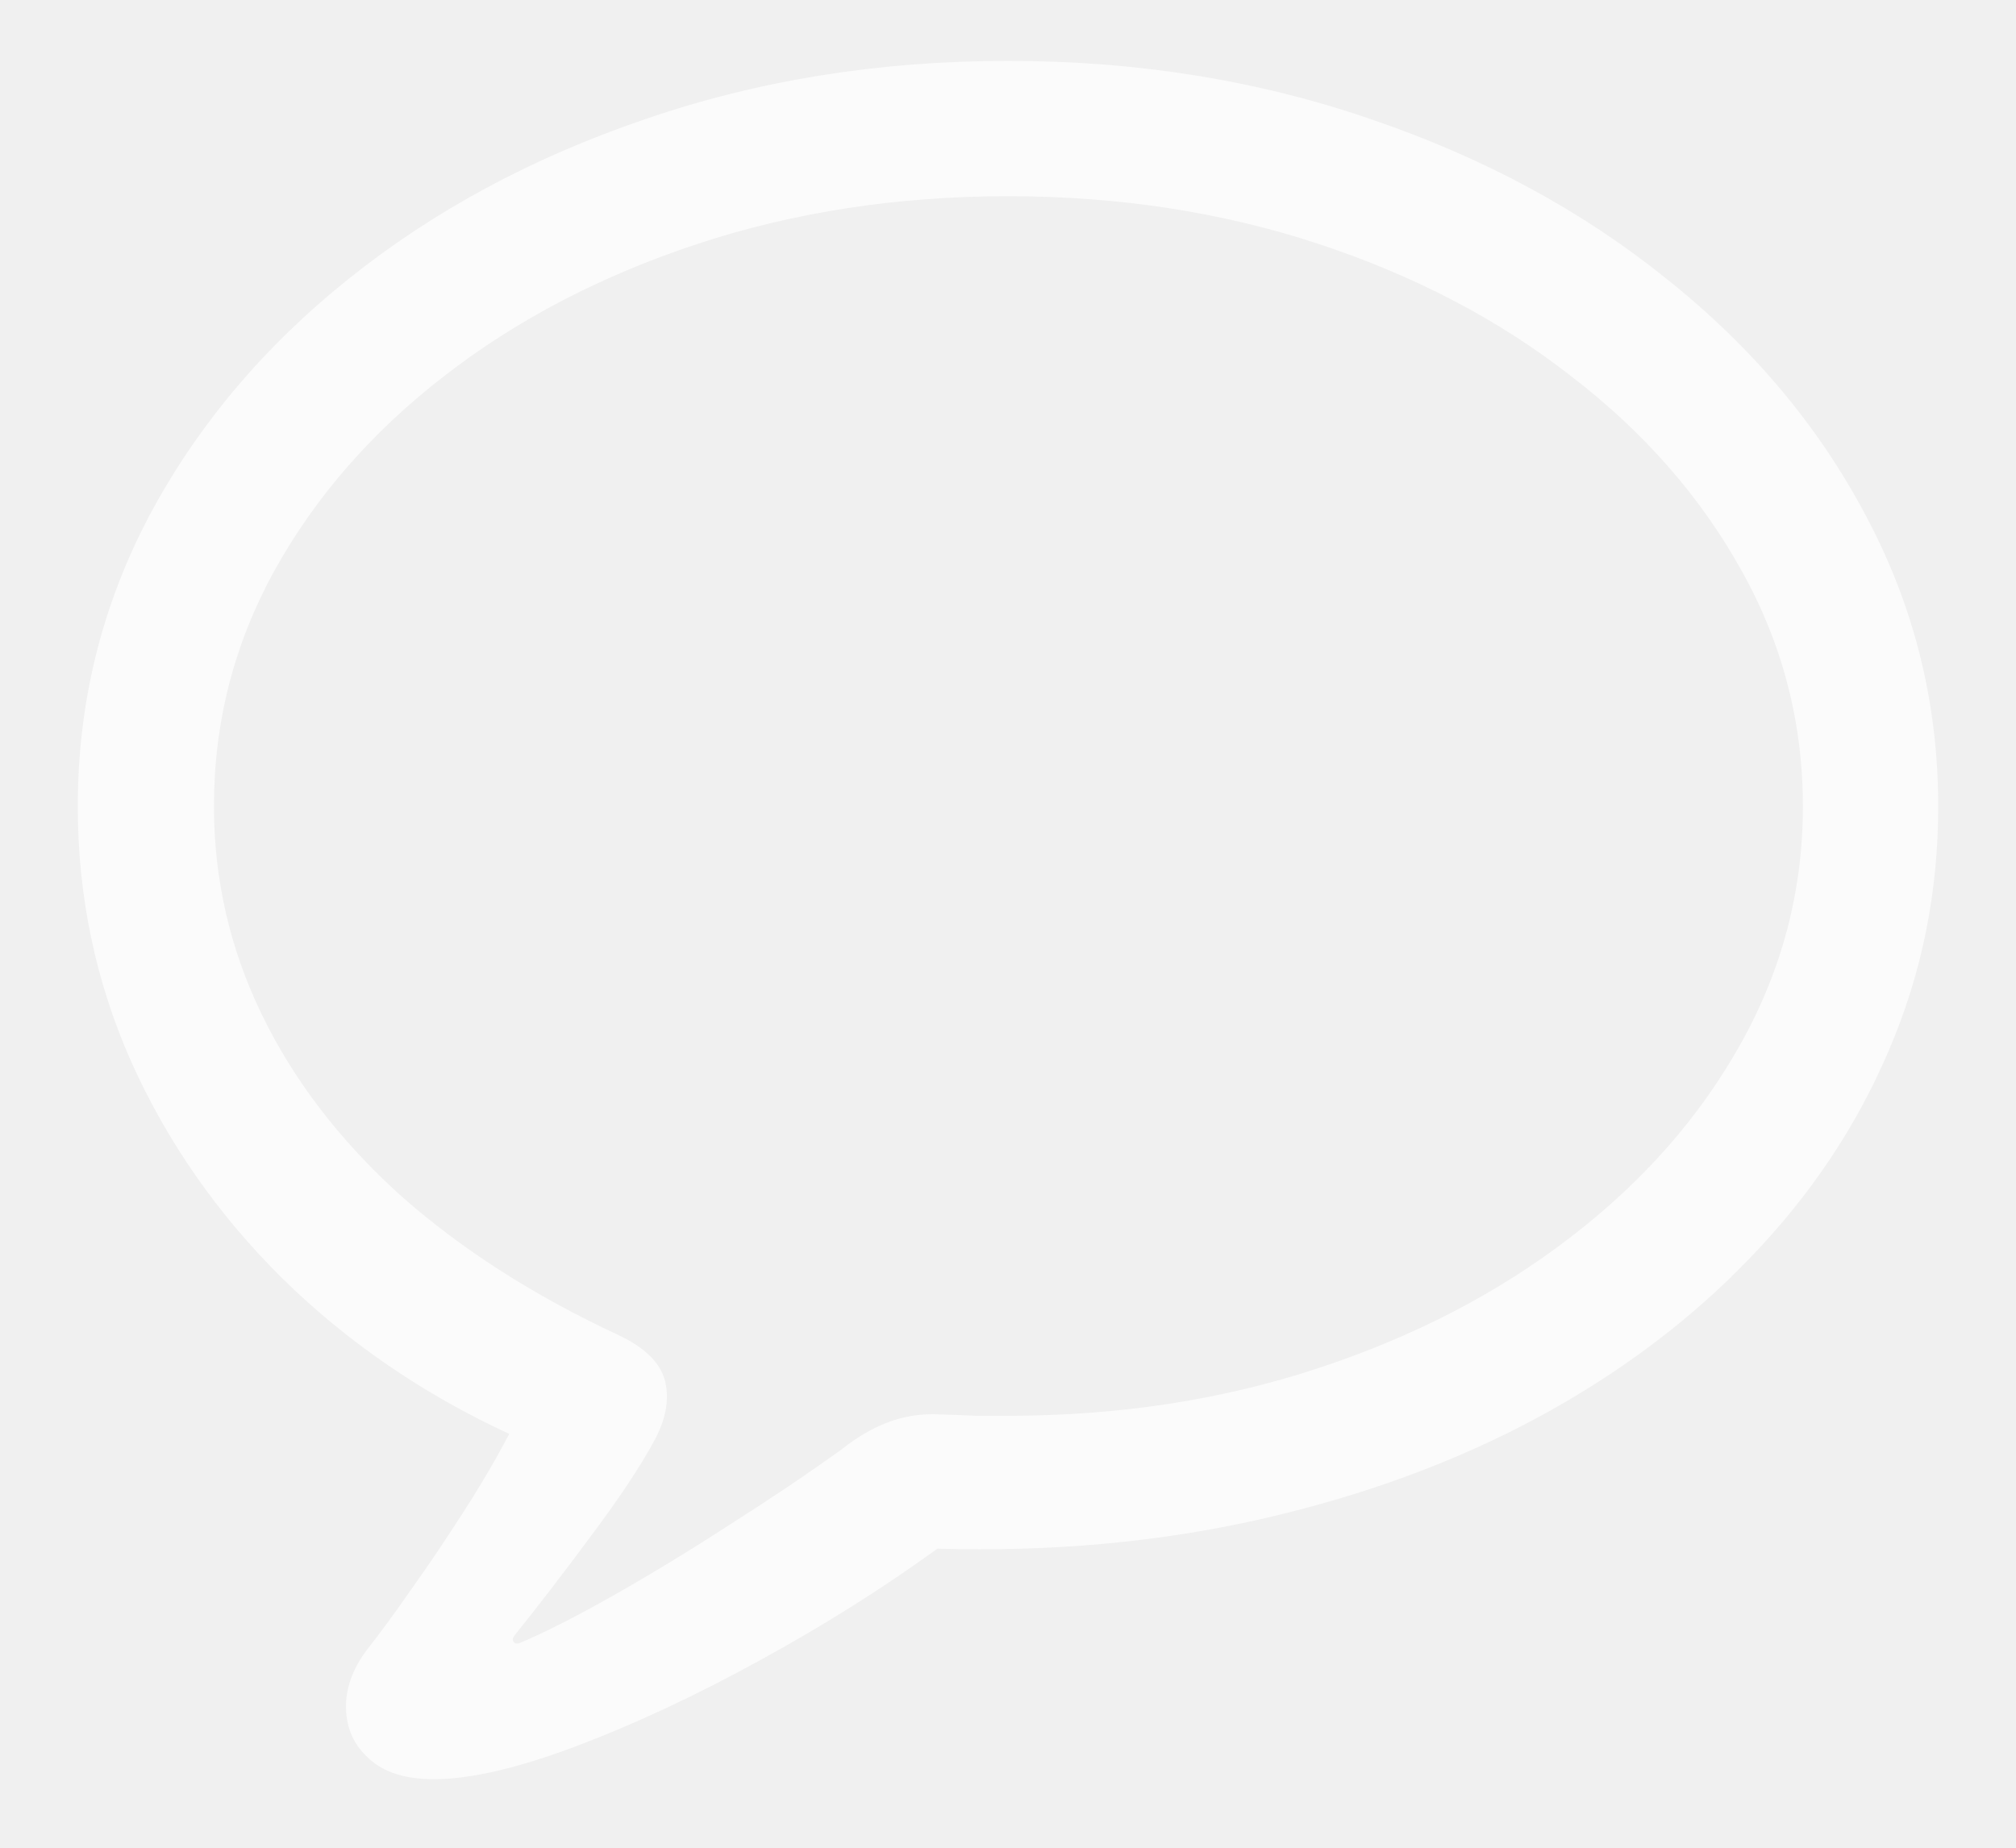
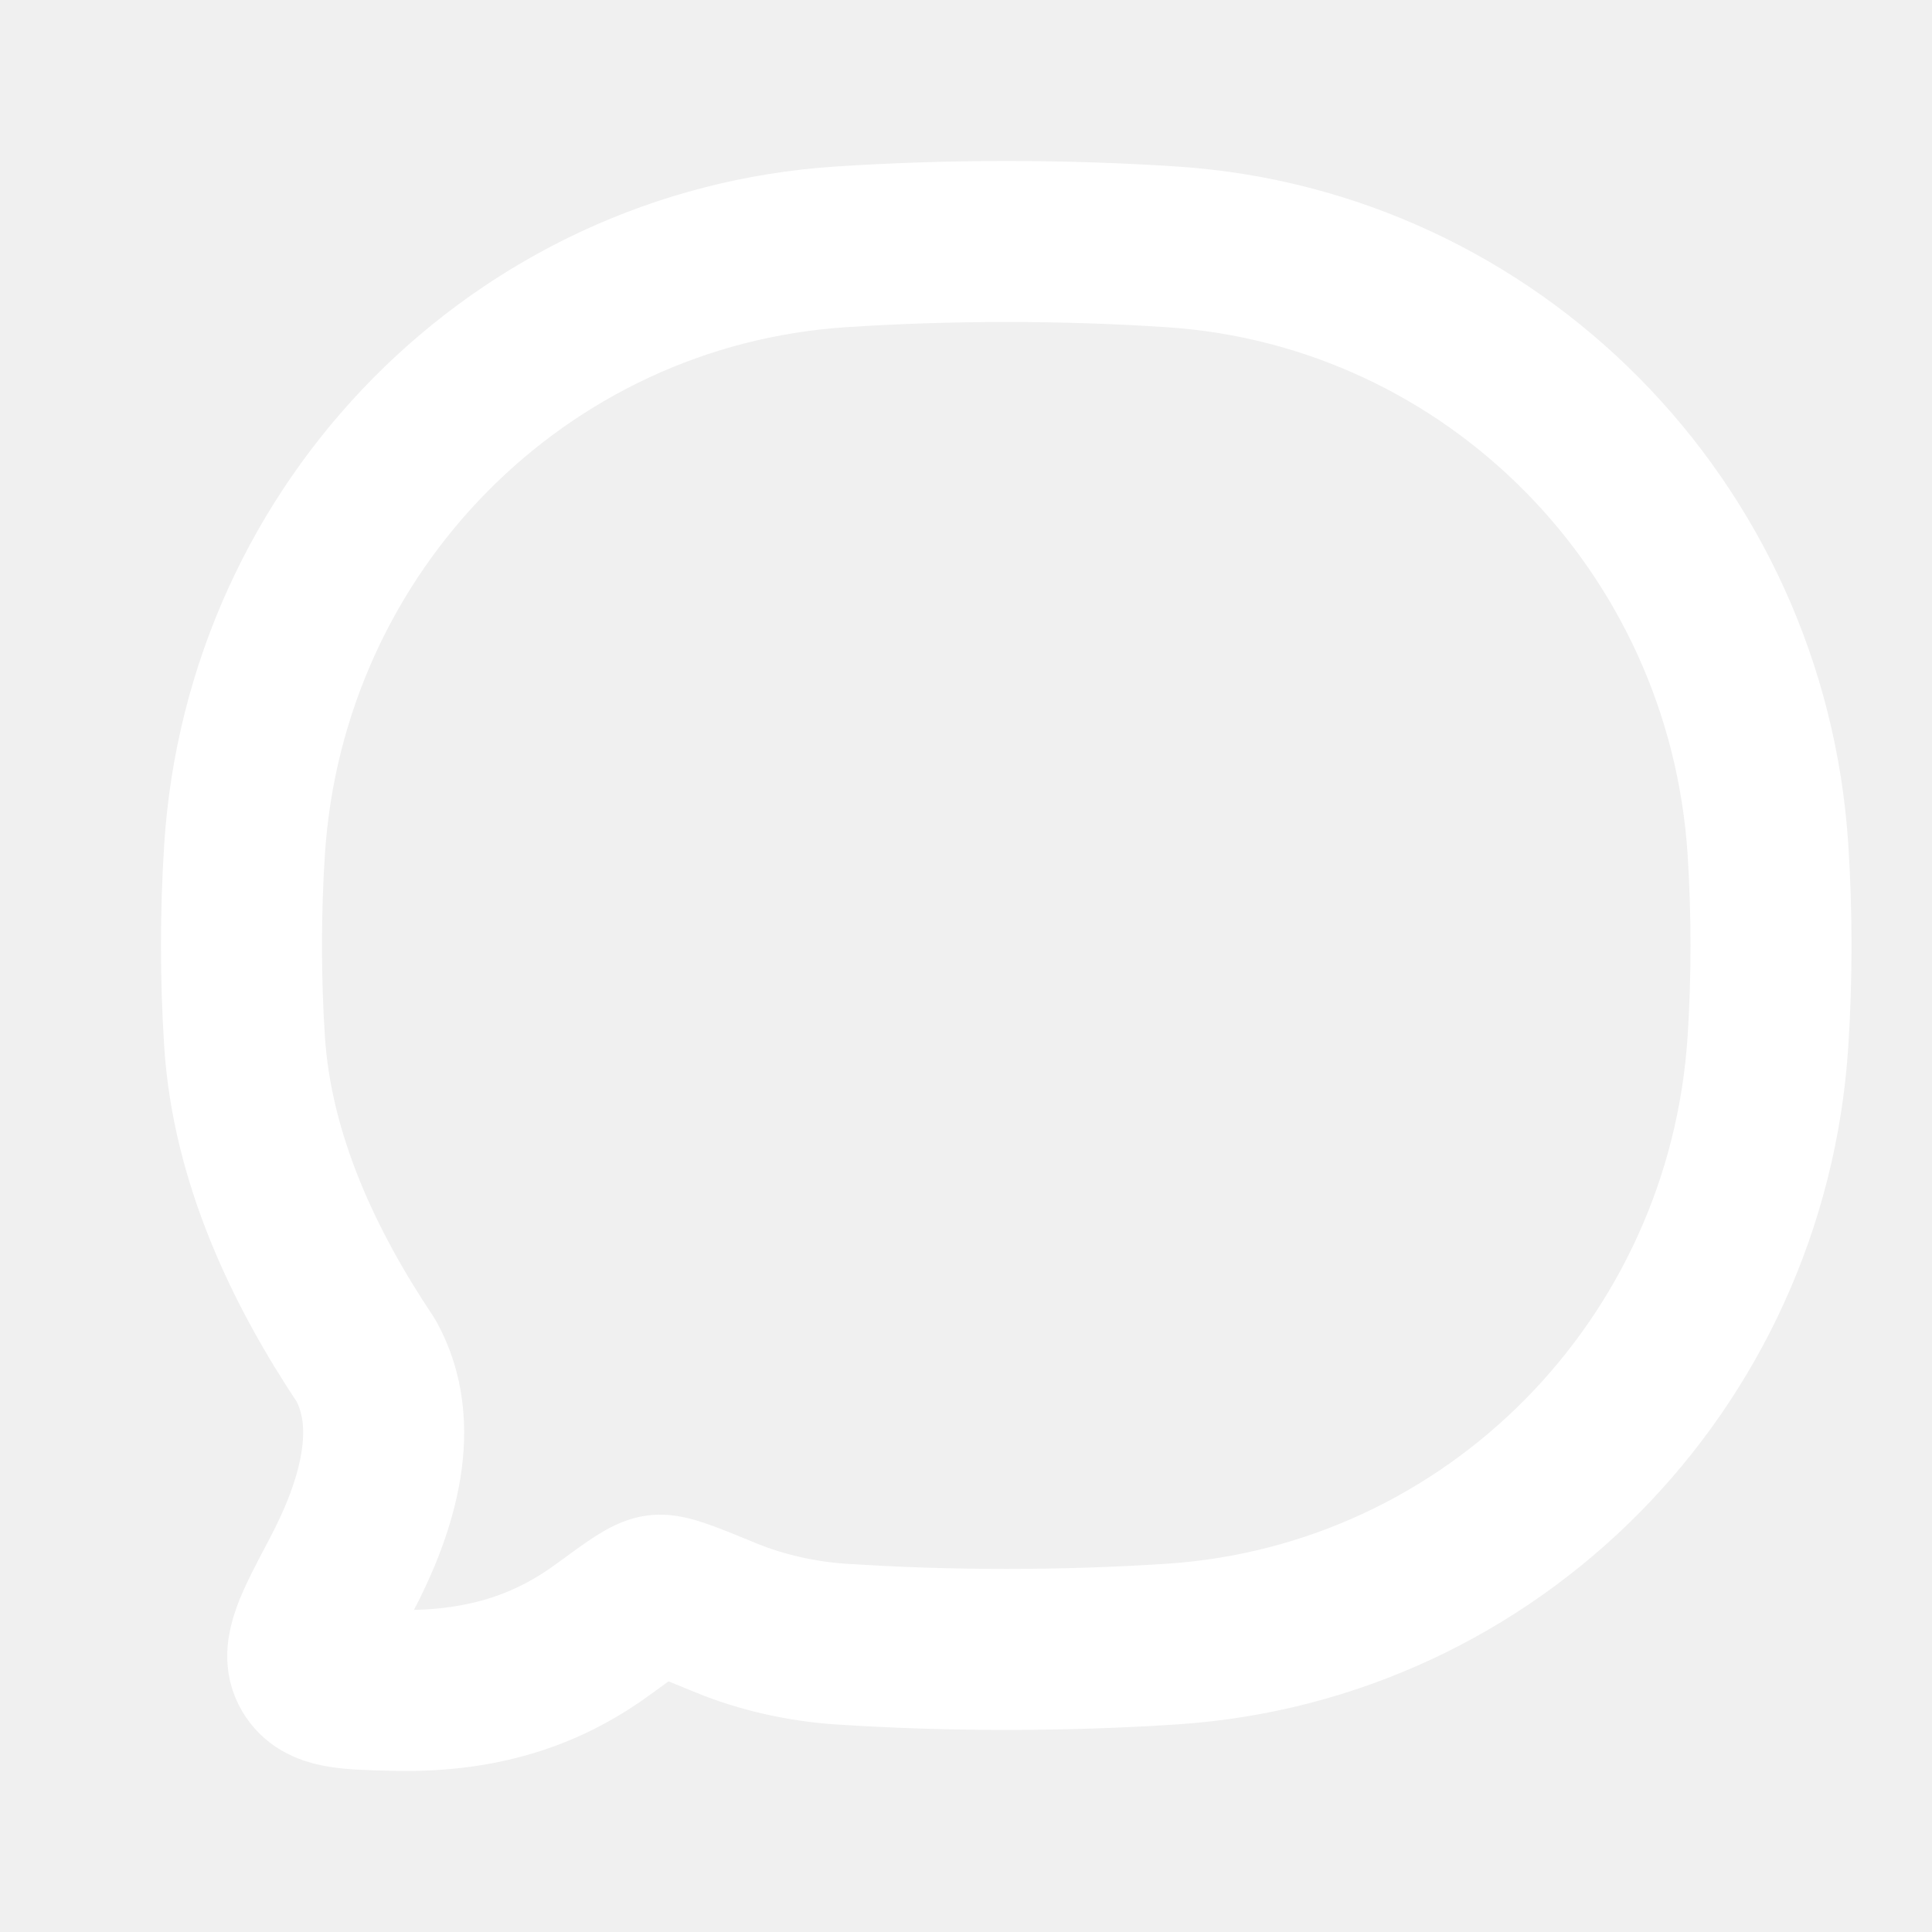
- <svg xmlns="http://www.w3.org/2000/svg" width="24" height="22" viewBox="0 0 24 22" fill="none">
-   <path d="M5.164 21.184C4.826 21.184 4.568 21.102 4.393 20.939C4.217 20.783 4.126 20.585 4.119 20.344C4.113 20.109 4.194 19.878 4.363 19.65C4.513 19.462 4.692 19.217 4.9 18.918C5.109 18.625 5.317 18.316 5.525 17.99C5.734 17.665 5.913 17.359 6.062 17.072C5.034 16.597 4.132 15.979 3.357 15.217C2.589 14.455 1.99 13.596 1.561 12.639C1.137 11.682 0.926 10.669 0.926 9.602C0.926 8.371 1.209 7.219 1.775 6.145C2.348 5.07 3.139 4.13 4.148 3.322C5.164 2.508 6.342 1.874 7.684 1.418C9.025 0.956 10.463 0.725 12 0.725C13.537 0.725 14.975 0.956 16.316 1.418C17.658 1.874 18.833 2.508 19.842 3.322C20.857 4.13 21.648 5.07 22.215 6.145C22.788 7.219 23.074 8.371 23.074 9.602C23.074 10.624 22.879 11.591 22.488 12.502C22.104 13.407 21.554 14.23 20.838 14.973C20.128 15.715 19.279 16.353 18.289 16.887C17.306 17.414 16.212 17.814 15.008 18.088C13.803 18.361 12.521 18.479 11.16 18.439C10.503 18.915 9.793 19.361 9.031 19.777C8.27 20.194 7.544 20.533 6.854 20.793C6.163 21.053 5.6 21.184 5.164 21.184ZM6.189 19.562C6.482 19.439 6.854 19.25 7.303 18.996C7.752 18.742 8.217 18.459 8.699 18.146C9.181 17.84 9.62 17.544 10.018 17.258C10.2 17.115 10.376 17.01 10.545 16.945C10.721 16.874 10.909 16.838 11.111 16.838C11.307 16.844 11.479 16.851 11.629 16.857C11.779 16.857 11.902 16.857 12 16.857C13.315 16.857 14.546 16.669 15.691 16.291C16.837 15.913 17.84 15.393 18.699 14.729C19.565 14.065 20.242 13.293 20.73 12.414C21.219 11.535 21.463 10.598 21.463 9.602C21.463 8.599 21.219 7.661 20.73 6.789C20.242 5.91 19.565 5.139 18.699 4.475C17.84 3.804 16.837 3.28 15.691 2.902C14.546 2.525 13.315 2.336 12 2.336C10.685 2.336 9.454 2.525 8.309 2.902C7.163 3.28 6.157 3.804 5.291 4.475C4.432 5.139 3.758 5.91 3.27 6.789C2.788 7.661 2.547 8.599 2.547 9.602C2.547 10.467 2.736 11.291 3.113 12.072C3.491 12.854 4.038 13.57 4.754 14.221C5.477 14.865 6.349 15.425 7.371 15.9C7.684 16.05 7.866 16.232 7.918 16.447C7.97 16.662 7.928 16.896 7.791 17.15C7.622 17.463 7.371 17.84 7.039 18.283C6.707 18.732 6.404 19.126 6.131 19.465C6.105 19.497 6.098 19.523 6.111 19.543C6.124 19.569 6.15 19.576 6.189 19.562Z" fill="#FBFBFB" />
+ <svg xmlns="http://www.w3.org/2000/svg" width="24" height="24" viewBox="0 0 24 24" fill="none">
+   <path d="M14.562 20.423C18.536 20.159 21.701 16.958 21.962 12.939C22.013 12.152 22.013 11.338 21.962 10.551C21.701 6.532 18.536 3.331 14.562 3.067C13.206 2.977 11.791 2.978 10.438 3.067C6.464 3.331 3.299 6.532 3.038 10.551C2.987 11.338 2.987 12.152 3.038 12.939C3.133 14.402 3.782 15.758 4.547 16.902C4.99 17.703 4.697 18.703 4.235 19.577C3.902 20.207 3.735 20.522 3.869 20.749C4.003 20.977 4.302 20.984 4.899 20.998C6.081 21.027 6.879 20.693 7.511 20.227C7.87 19.964 8.05 19.832 8.173 19.817C8.297 19.801 8.54 19.901 9.027 20.101C9.464 20.281 9.972 20.392 10.438 20.423C11.791 20.512 13.206 20.512 14.562 20.423Z" stroke="white" stroke-width="2" stroke-linejoin="round" />
</svg>
